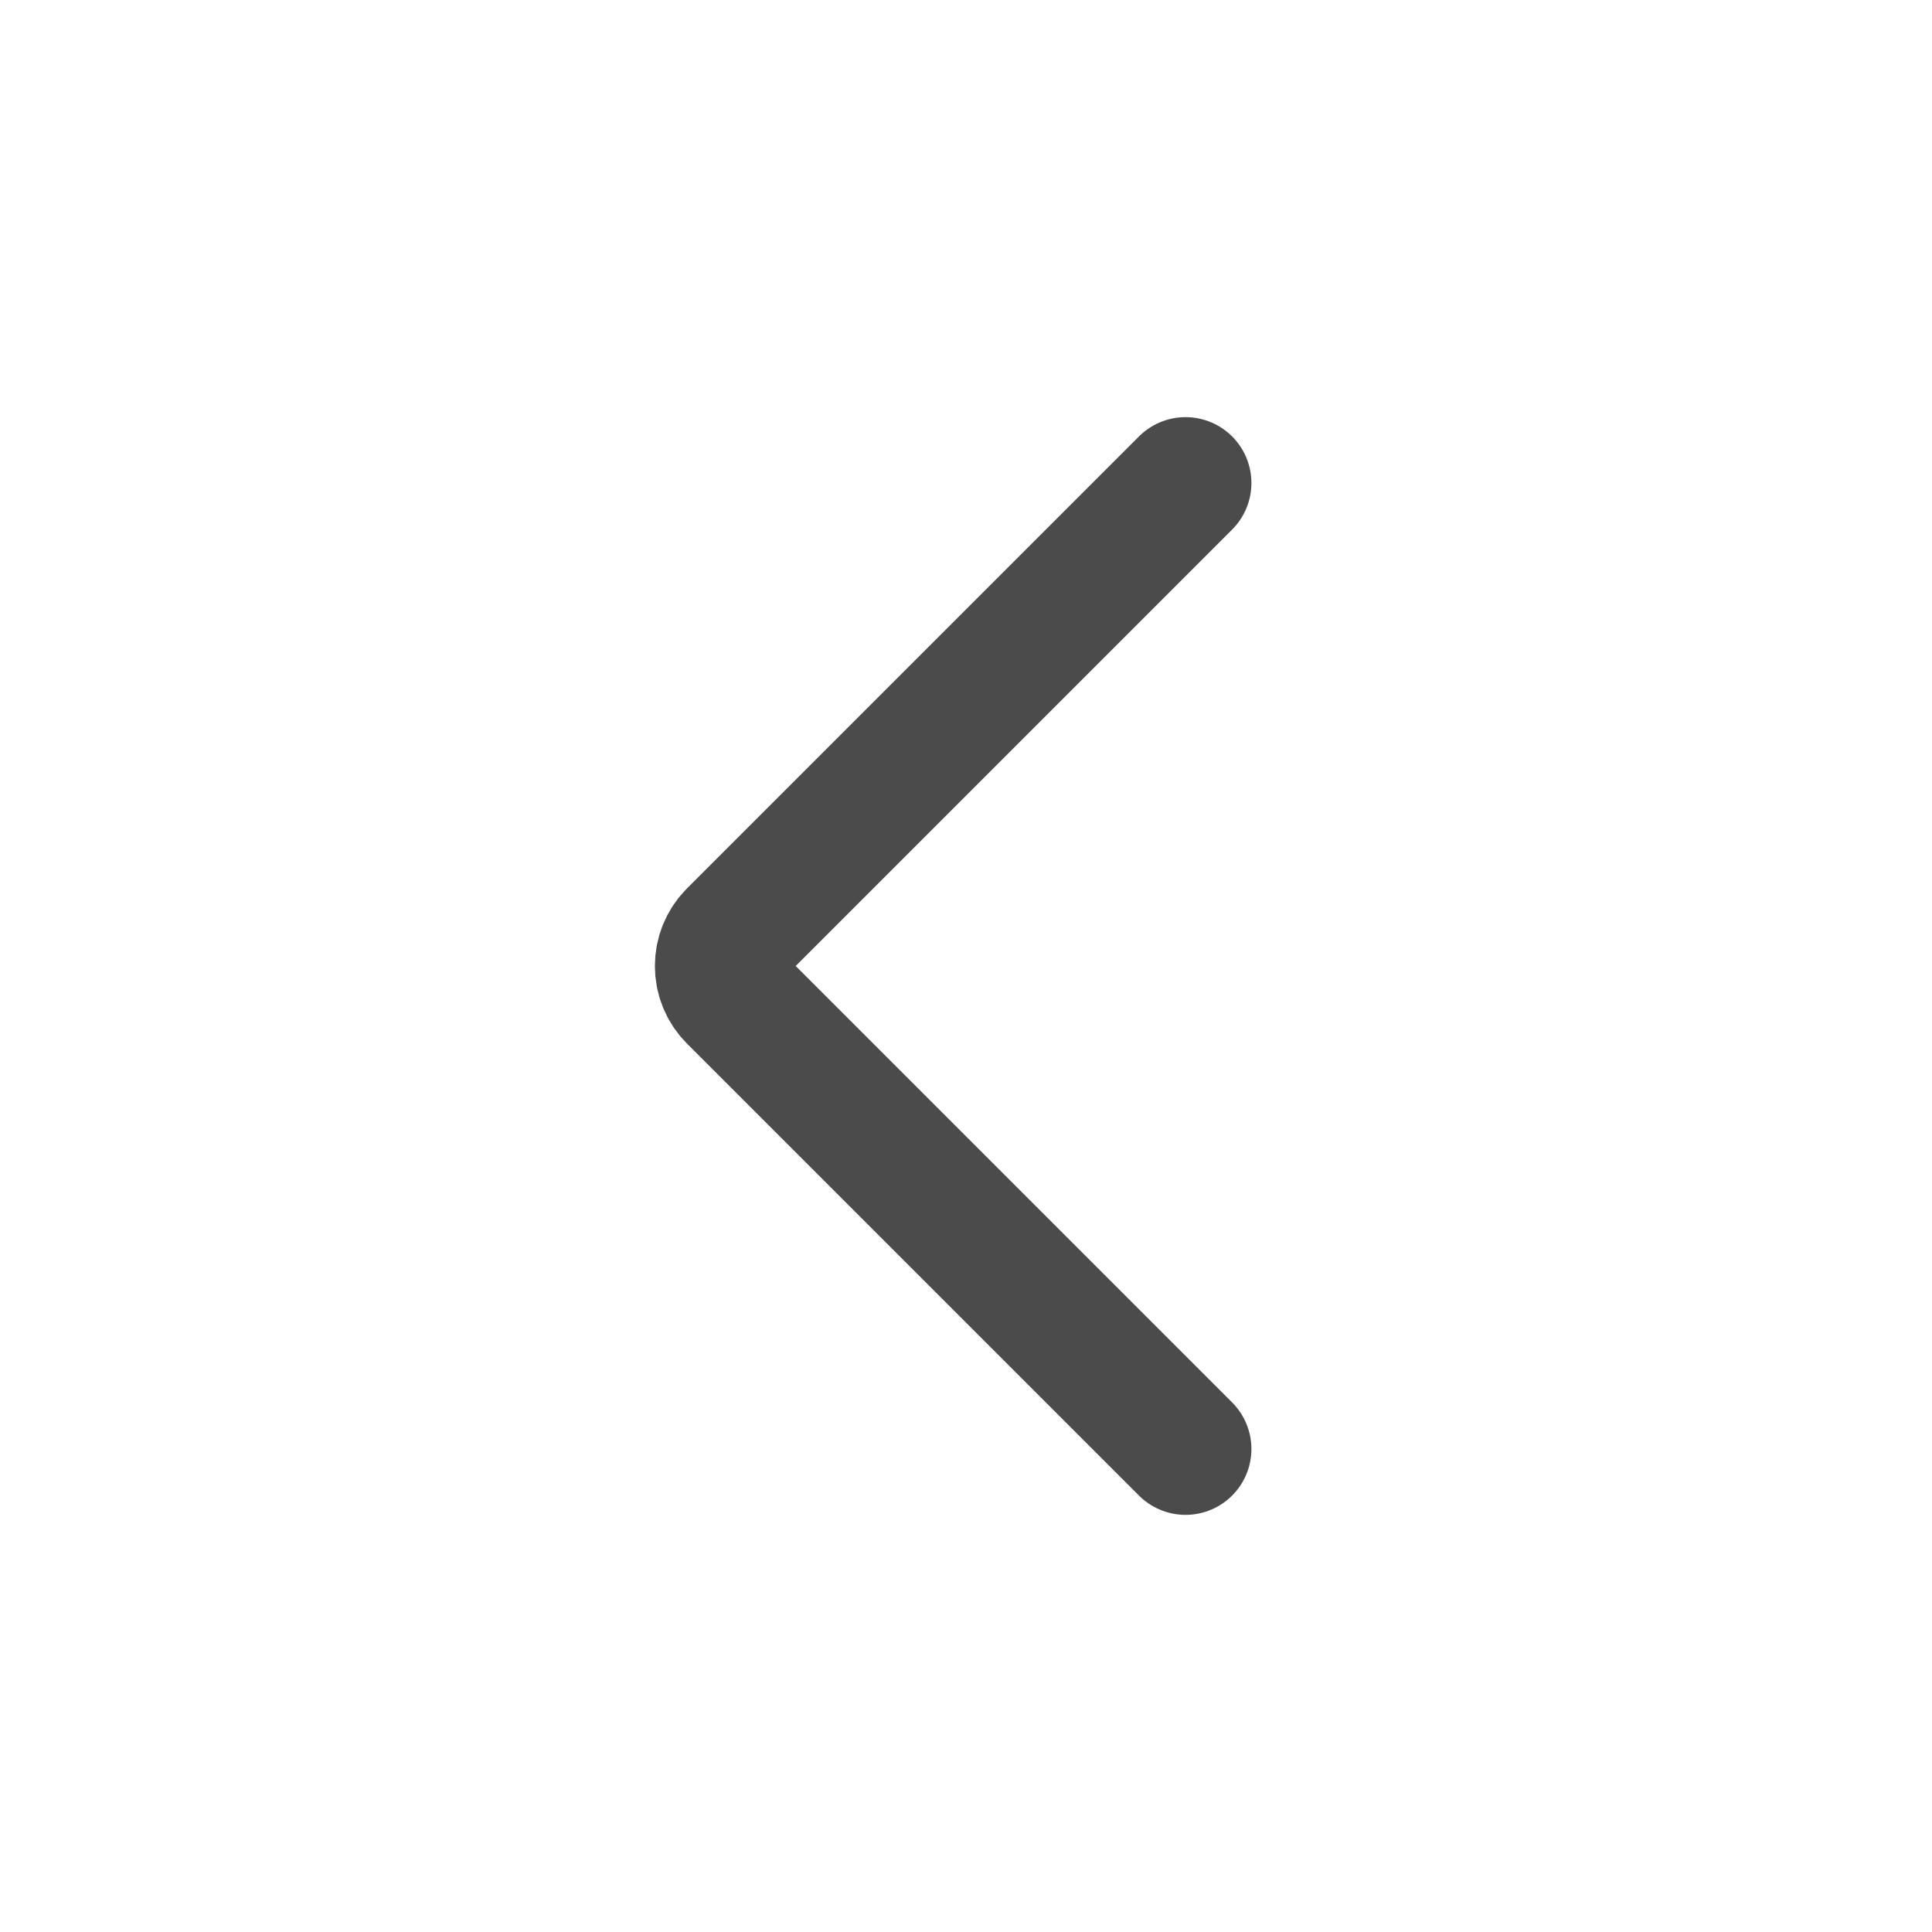
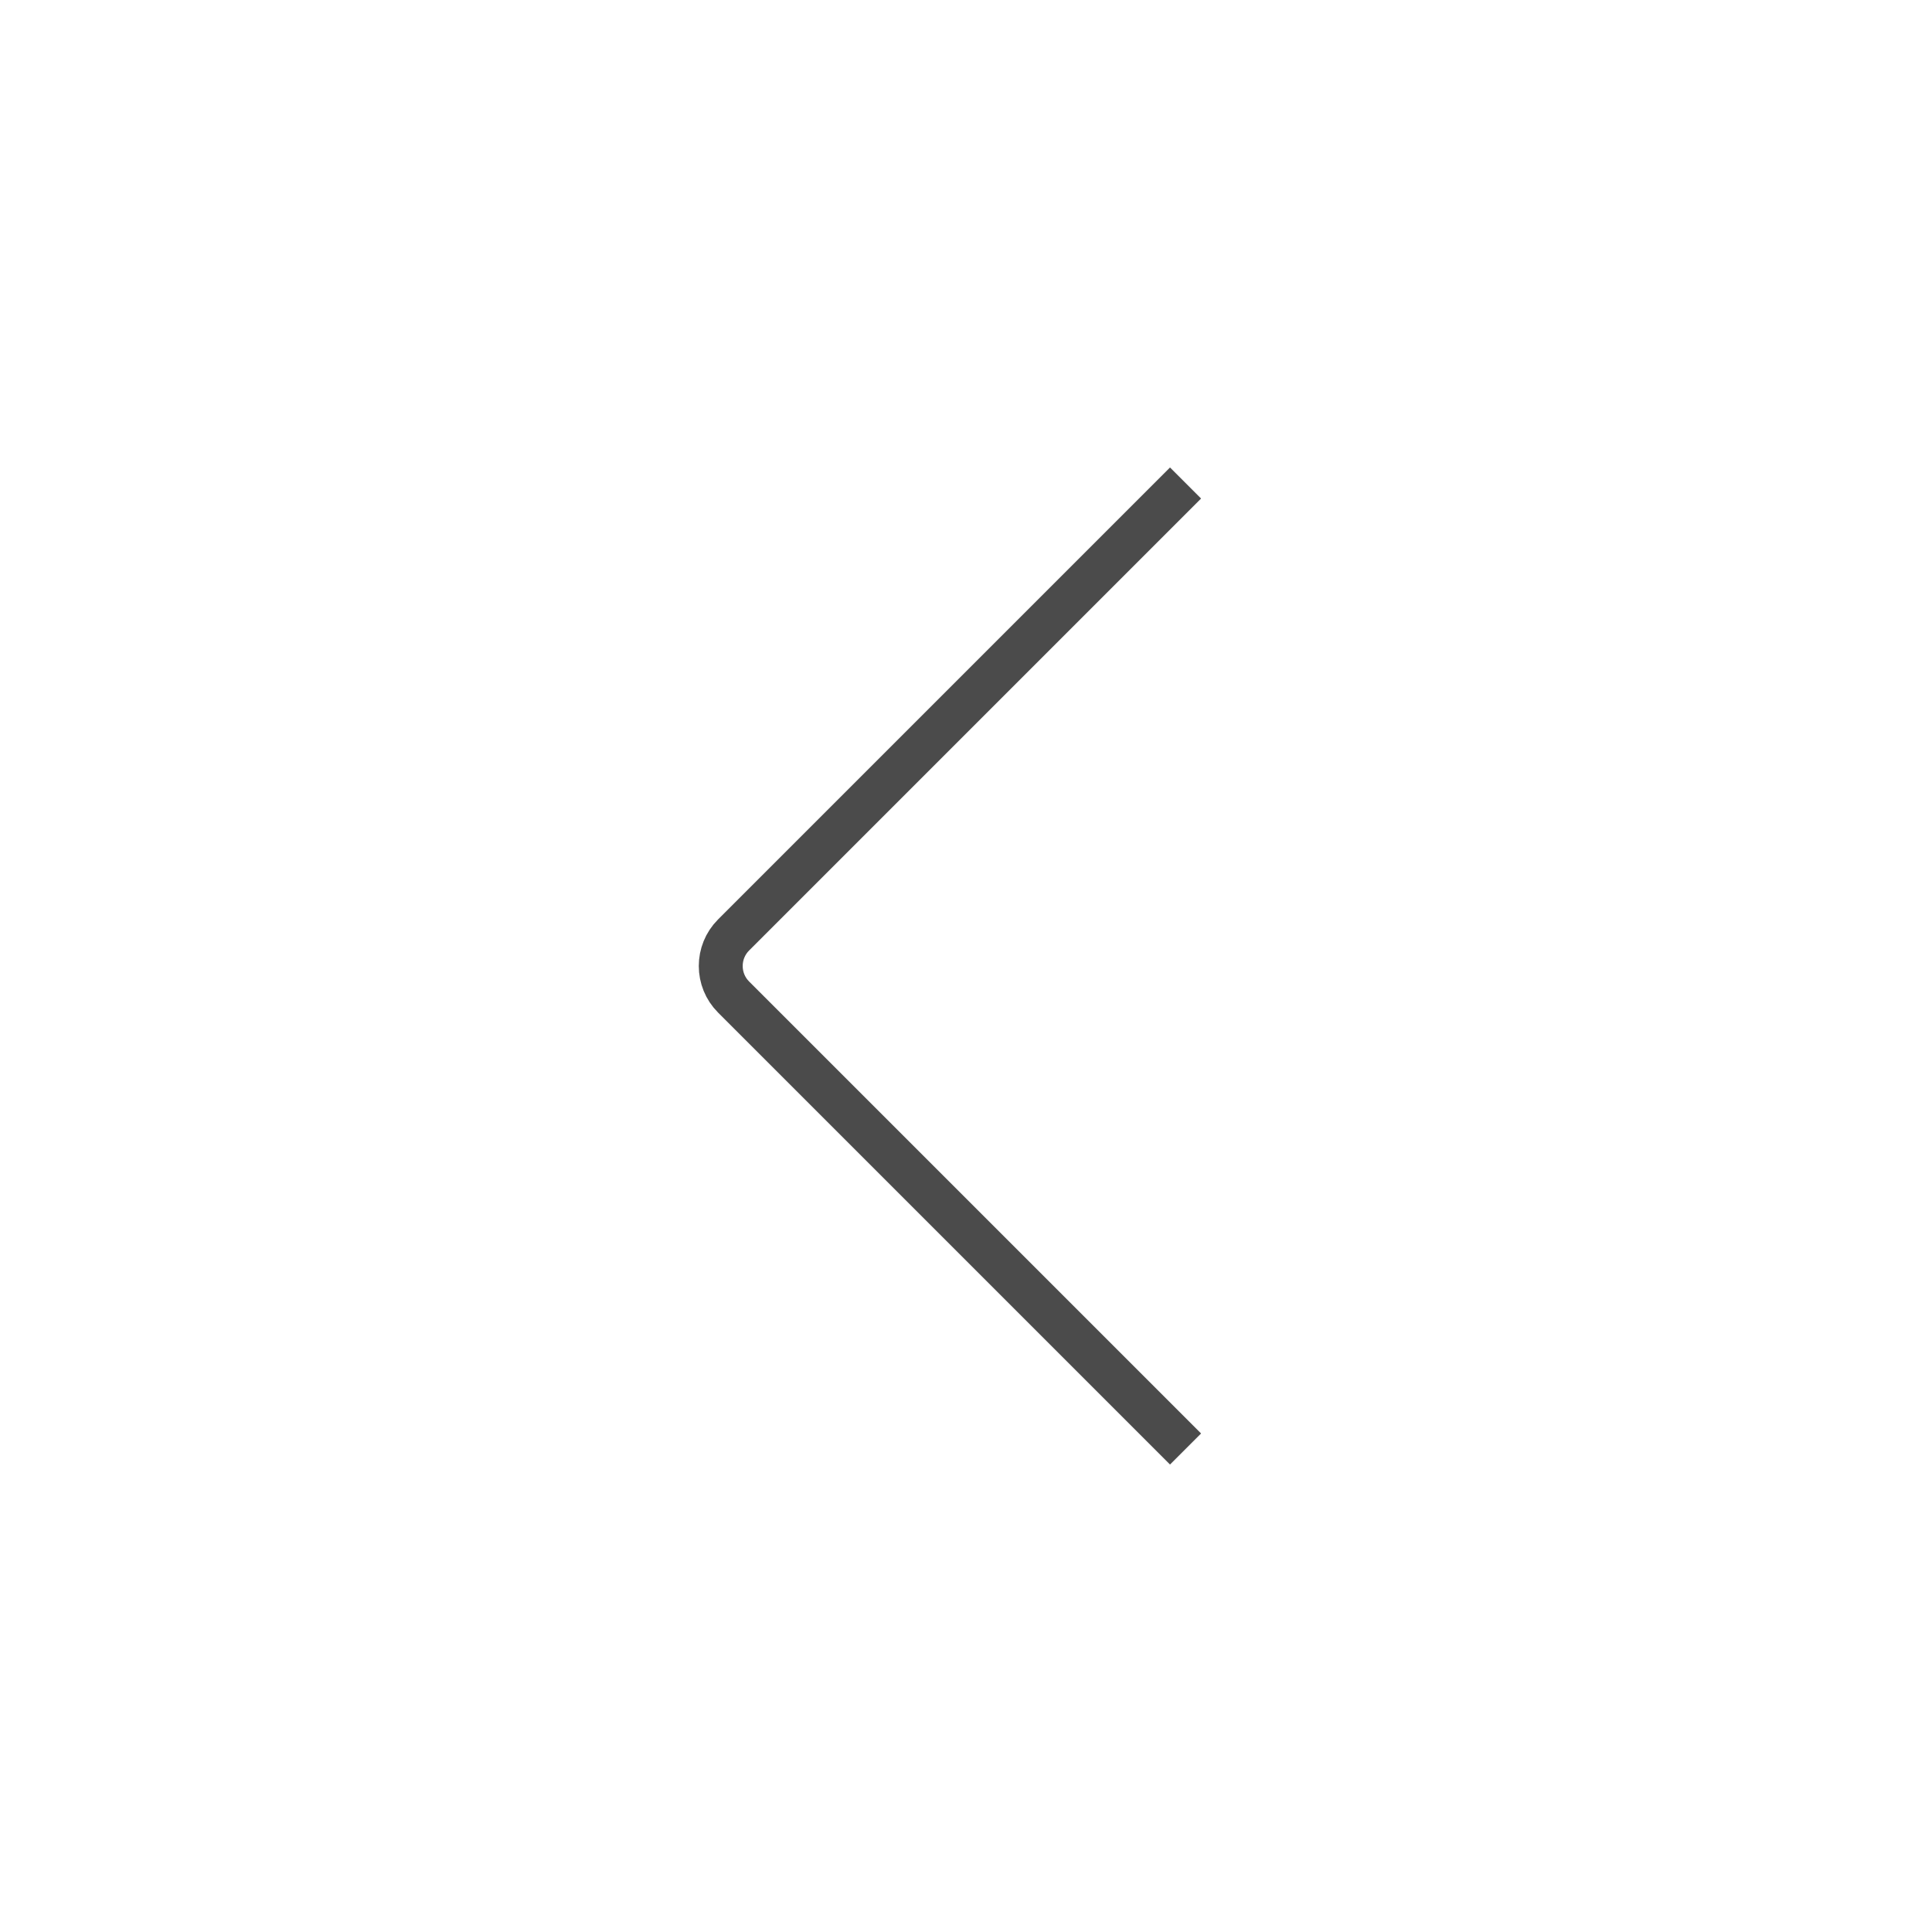
<svg xmlns="http://www.w3.org/2000/svg" width="100%" height="100%" viewBox="0 0 44 44" fill="none">
  <rect width="44" height="44" fill="#1E1E1E" />
  <g id="btn">
    <rect width="2177" height="503" transform="translate(-970 -159)" fill="#FFFFFF" />
    <g id="btn_arrow_48px">
      <rect x="-19.5" y="-83.5" width="83" height="275" rx="4.5" stroke="#9747FF" stroke-dasharray="10 5" />
      <g id="Property 1=Variant2">
-         <path id="Vector 668" d="M27 11L16.707 21.293C16.317 21.683 16.317 22.317 16.707 22.707L27 33" stroke="#4B4B4B" stroke-width="3" stroke-linecap="round" />
+         <path id="Vector 668" d="M27 11L16.707 21.293C16.317 21.683 16.317 22.317 16.707 22.707L27 33" stroke="#4B4B4B" strokeWidth="3" strokeLinecap="round" />
      </g>
    </g>
  </g>
</svg>
